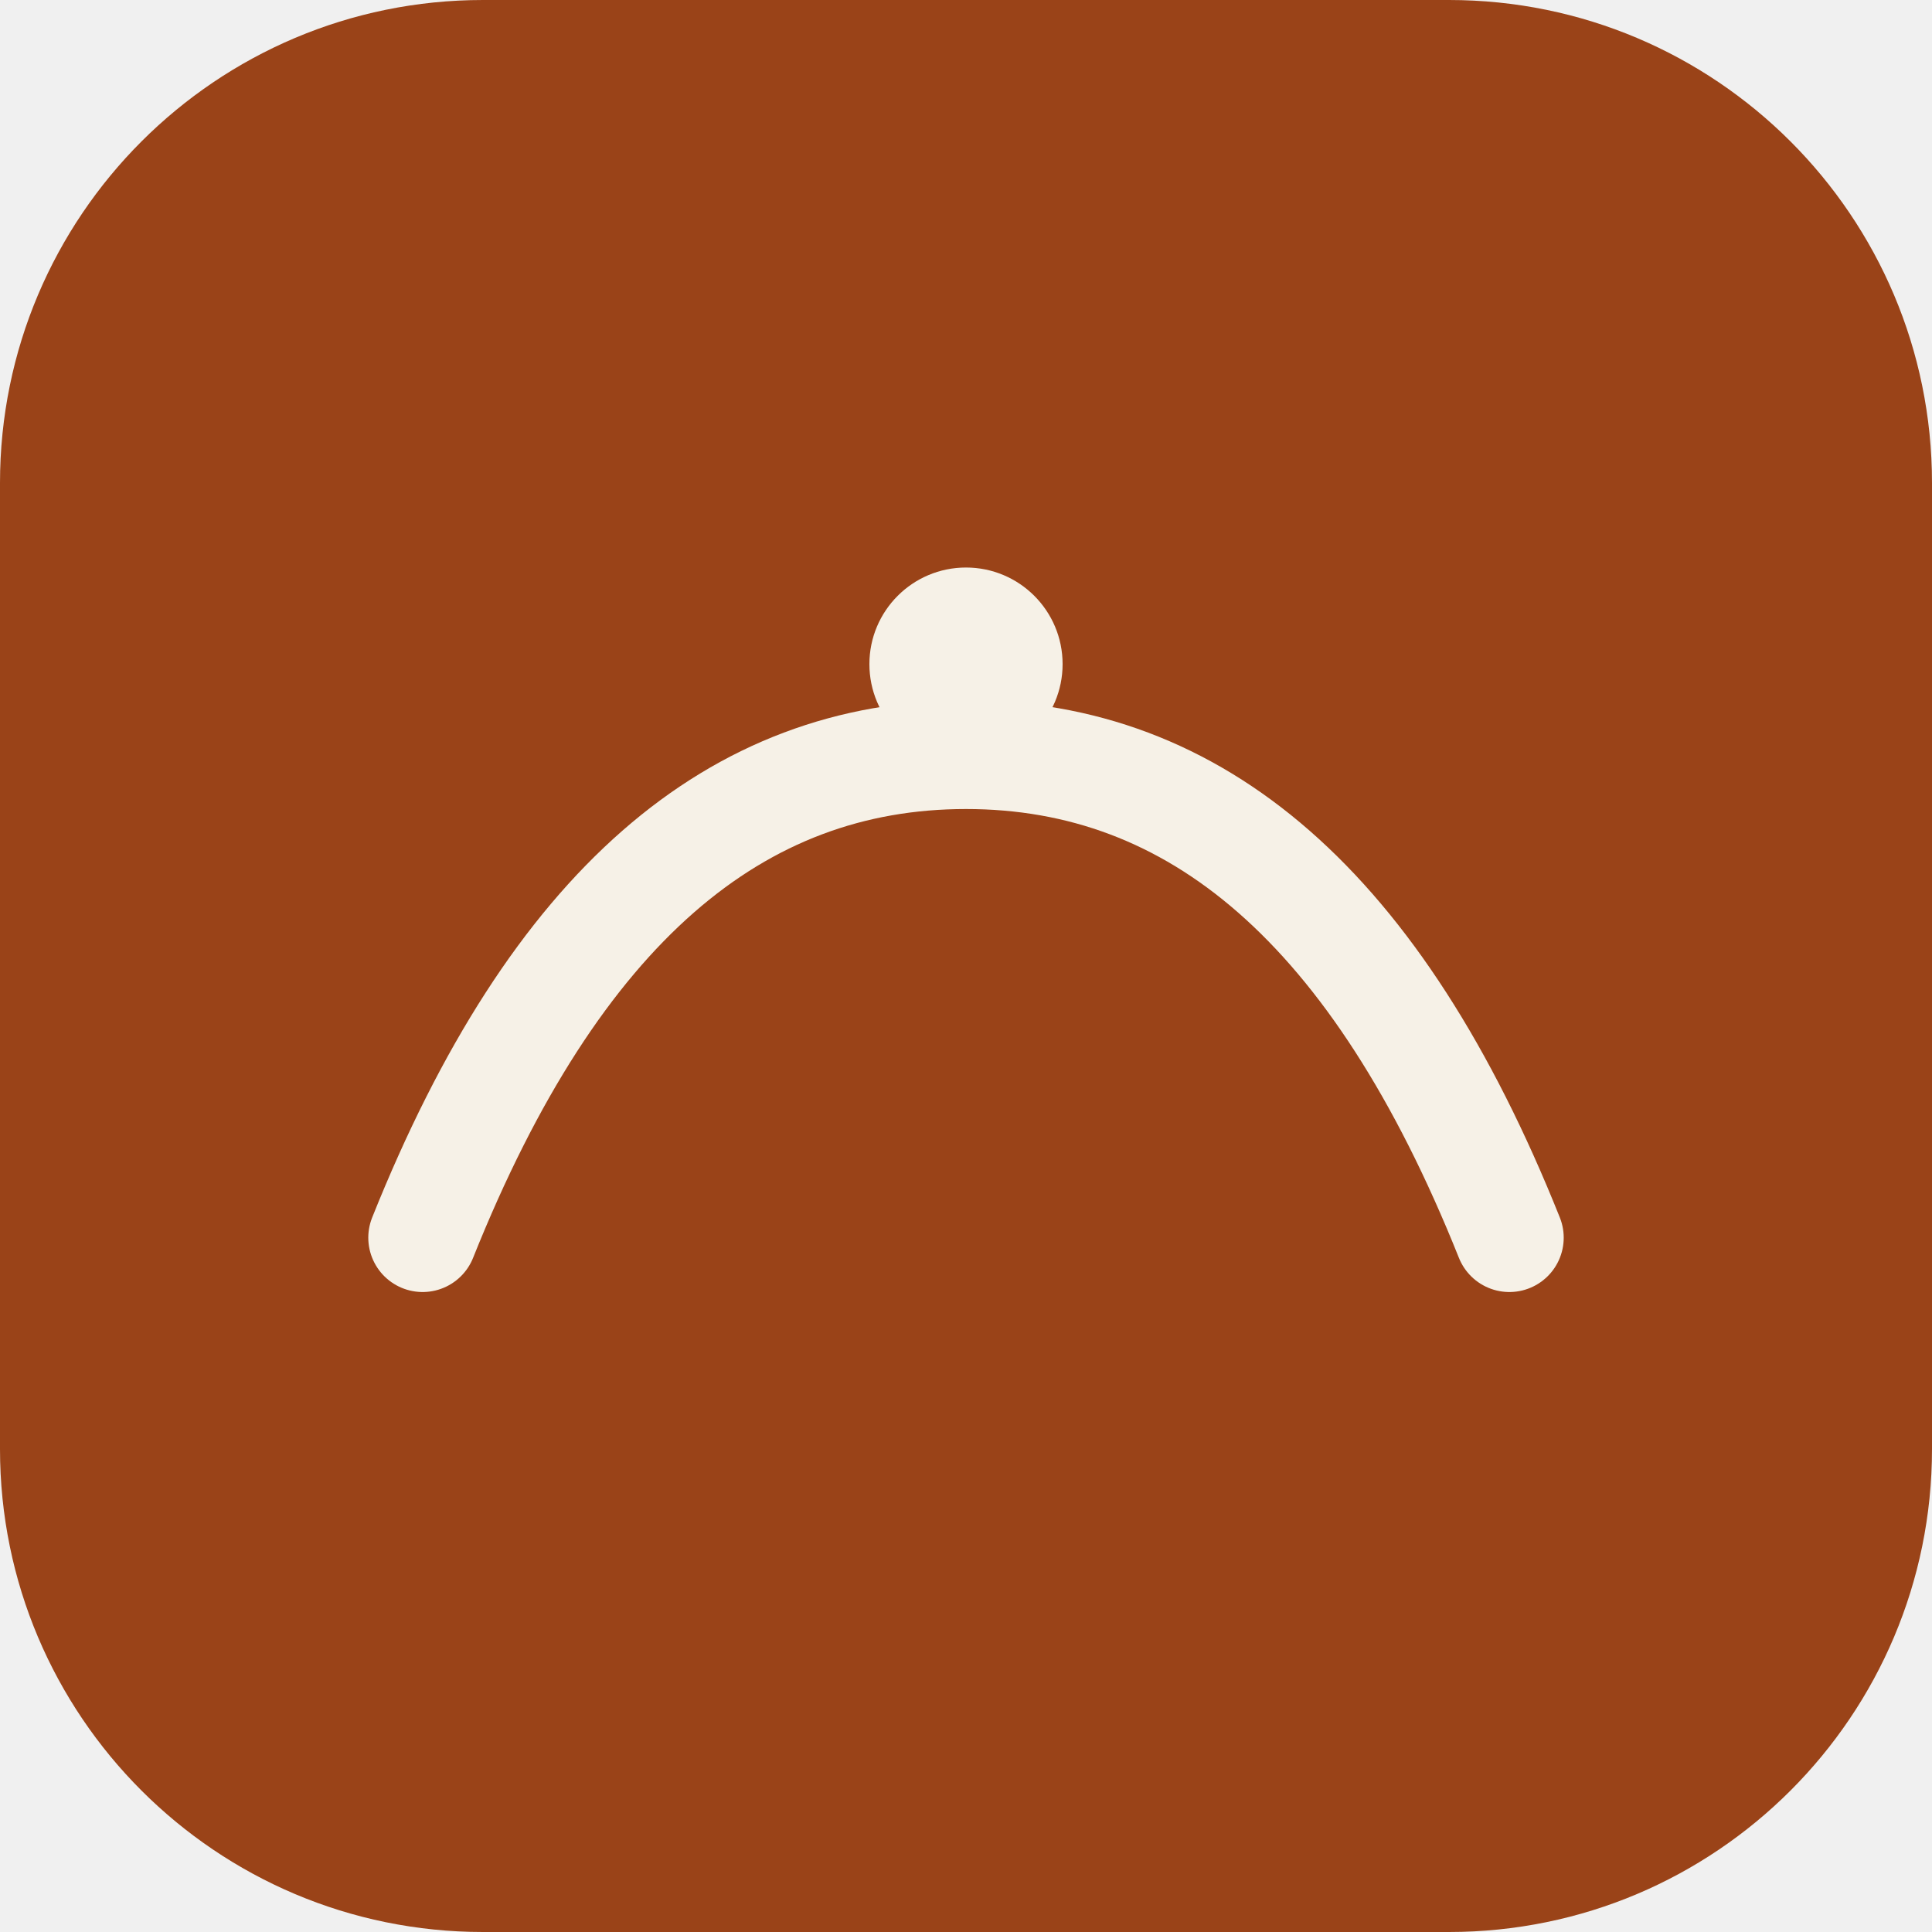
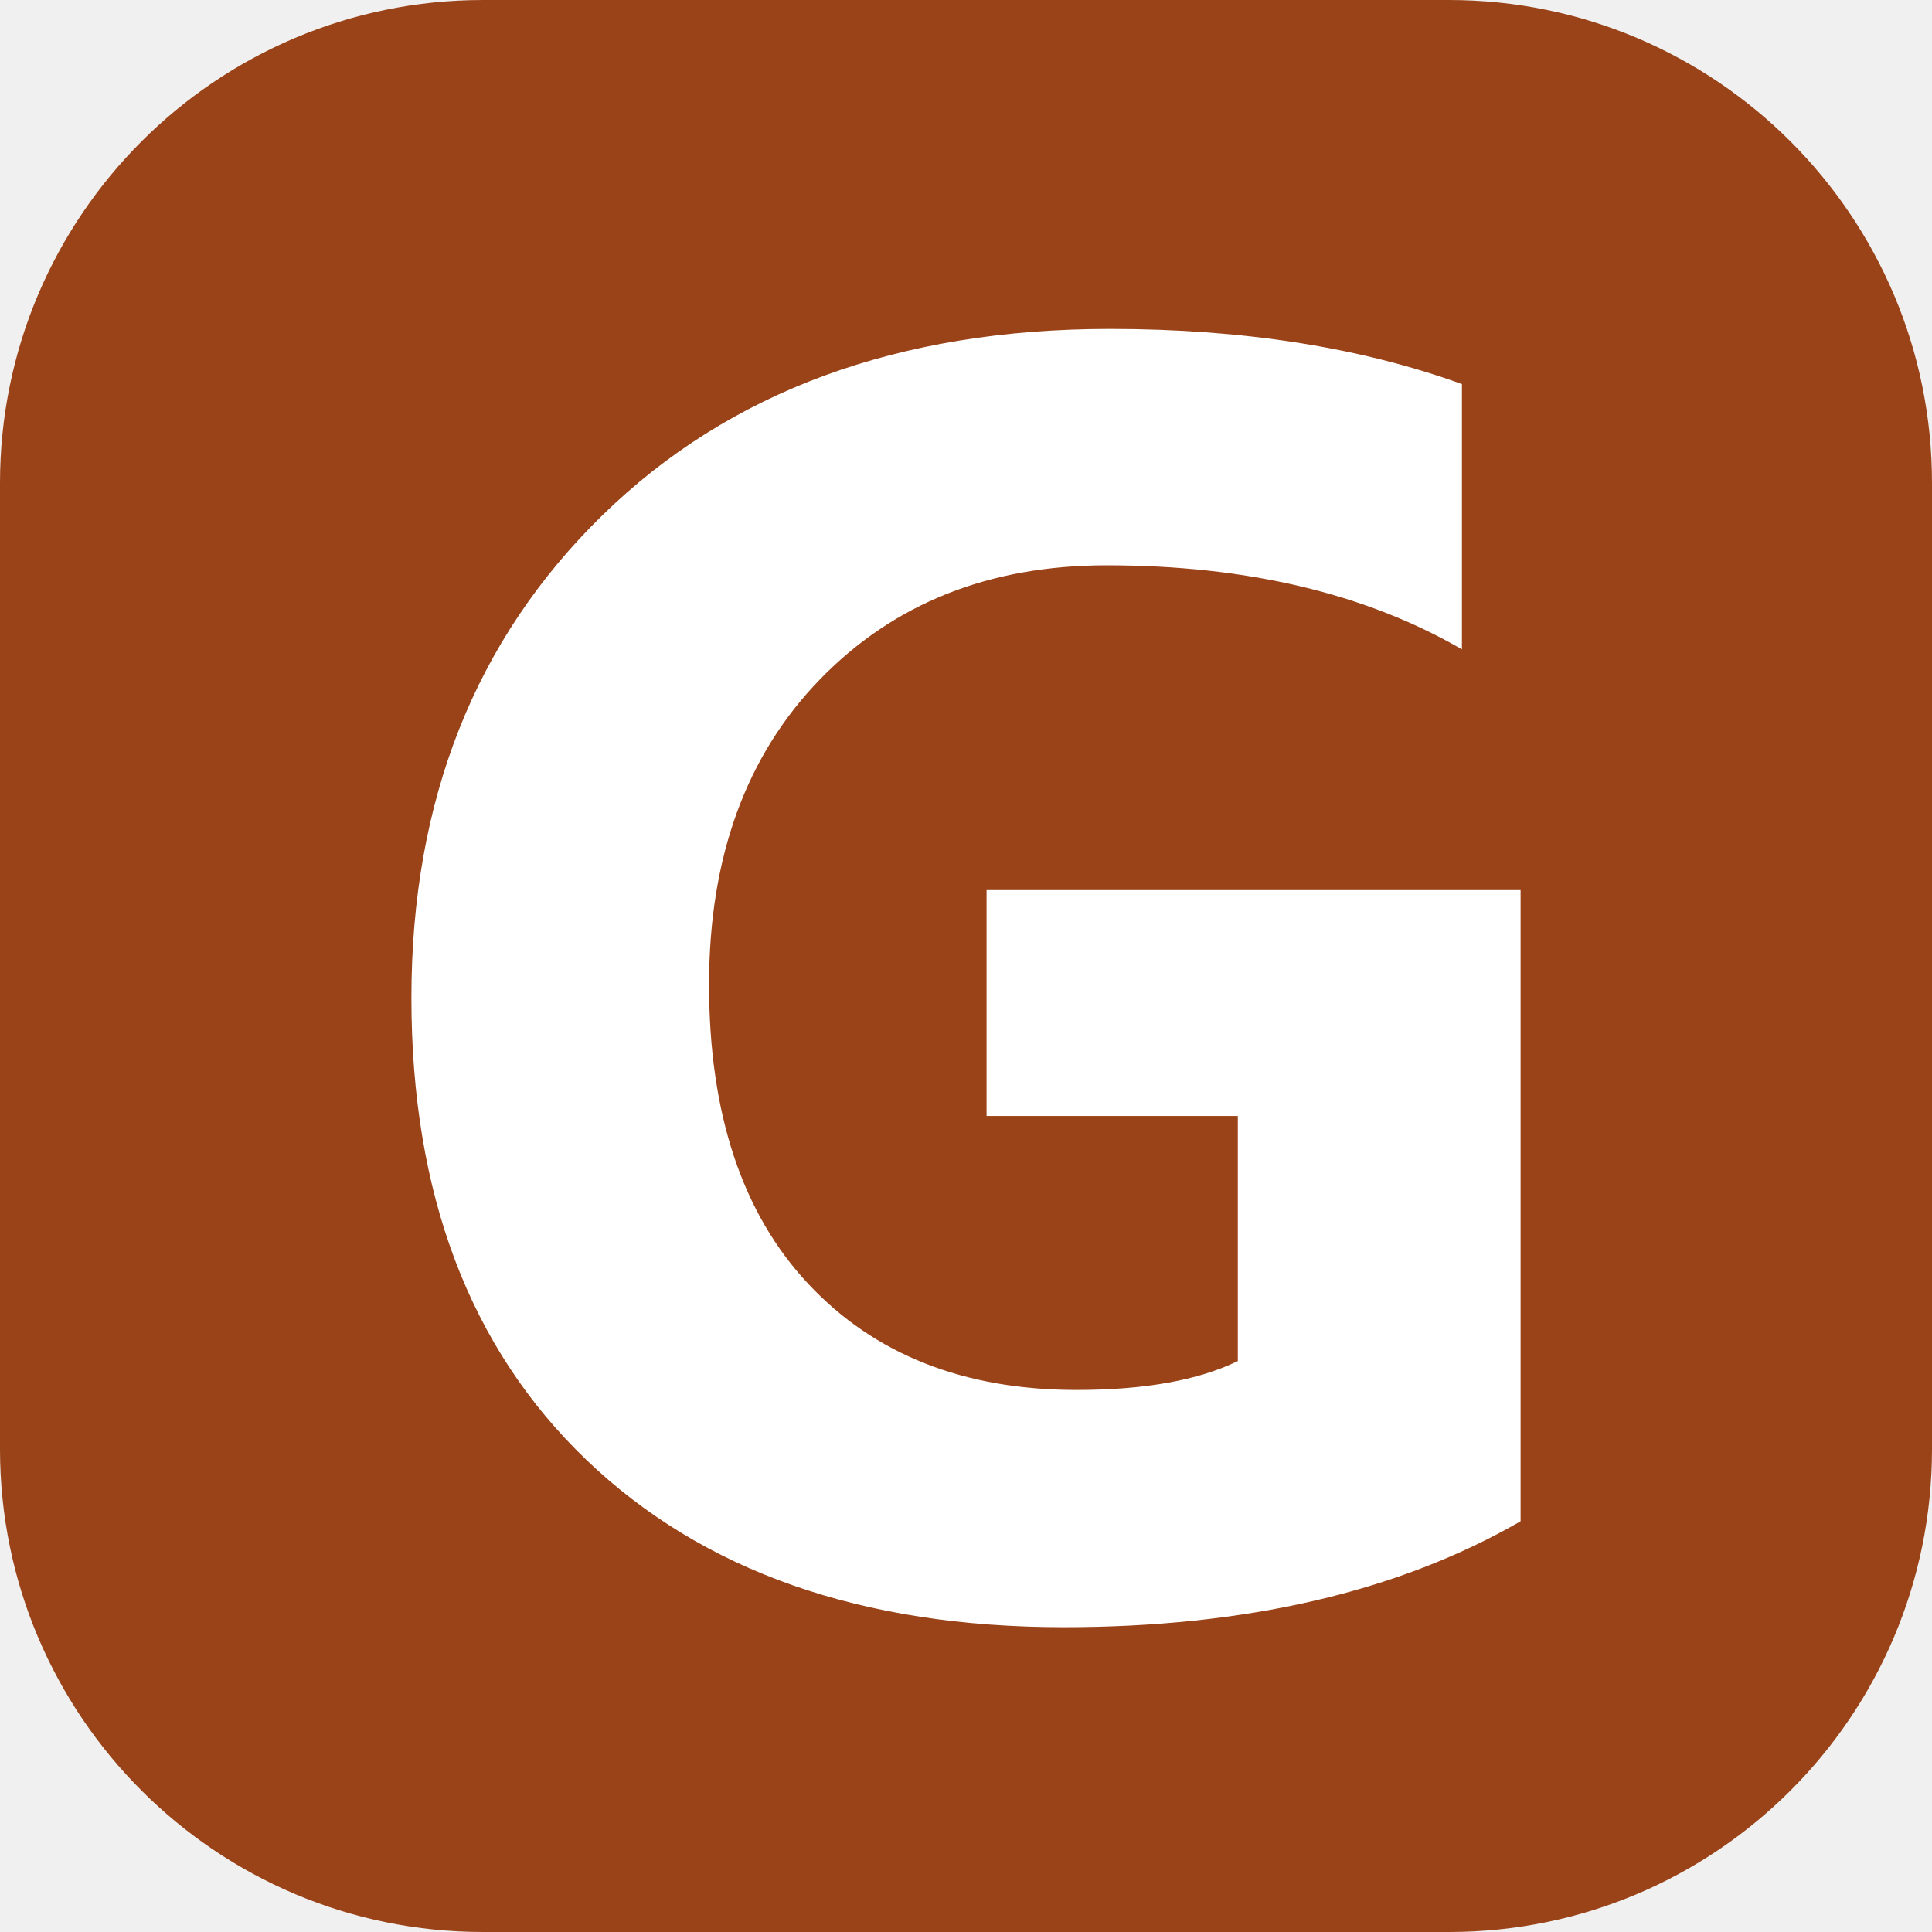
<svg xmlns="http://www.w3.org/2000/svg" viewBox="0 0 32 32">
  <rect width="32" height="32" rx="8" fill="#9A4318" />
-   <path d="M7 20.5c2.2-5.5 5.2-8 9-8s6.8 2.5 9 8" fill="none" stroke="#F6F1E7" stroke-width="1.8" stroke-linecap="round" />
-   <circle cx="16" cy="11" r="1.6" fill="#F6F1E7" />
+   <path fill="#ffffff" transform="translate(16 16.2) scale(0.0145 -0.0145) translate(-707.50 -716.50)" d="M1341 96Q1131 -25 819 -25Q473 -25 273.5 166.5Q74 358 74 694Q74 1032 292.0 1245.0Q510 1458 872 1458Q1100 1458 1274 1395V1092Q1108 1188 868 1188Q667 1188 540.5 1057.5Q414 927 414 709Q414 488 527.5 367.0Q641 246 834 246Q950 246 1018 279V559H731V817H1341Z" />
</svg>
